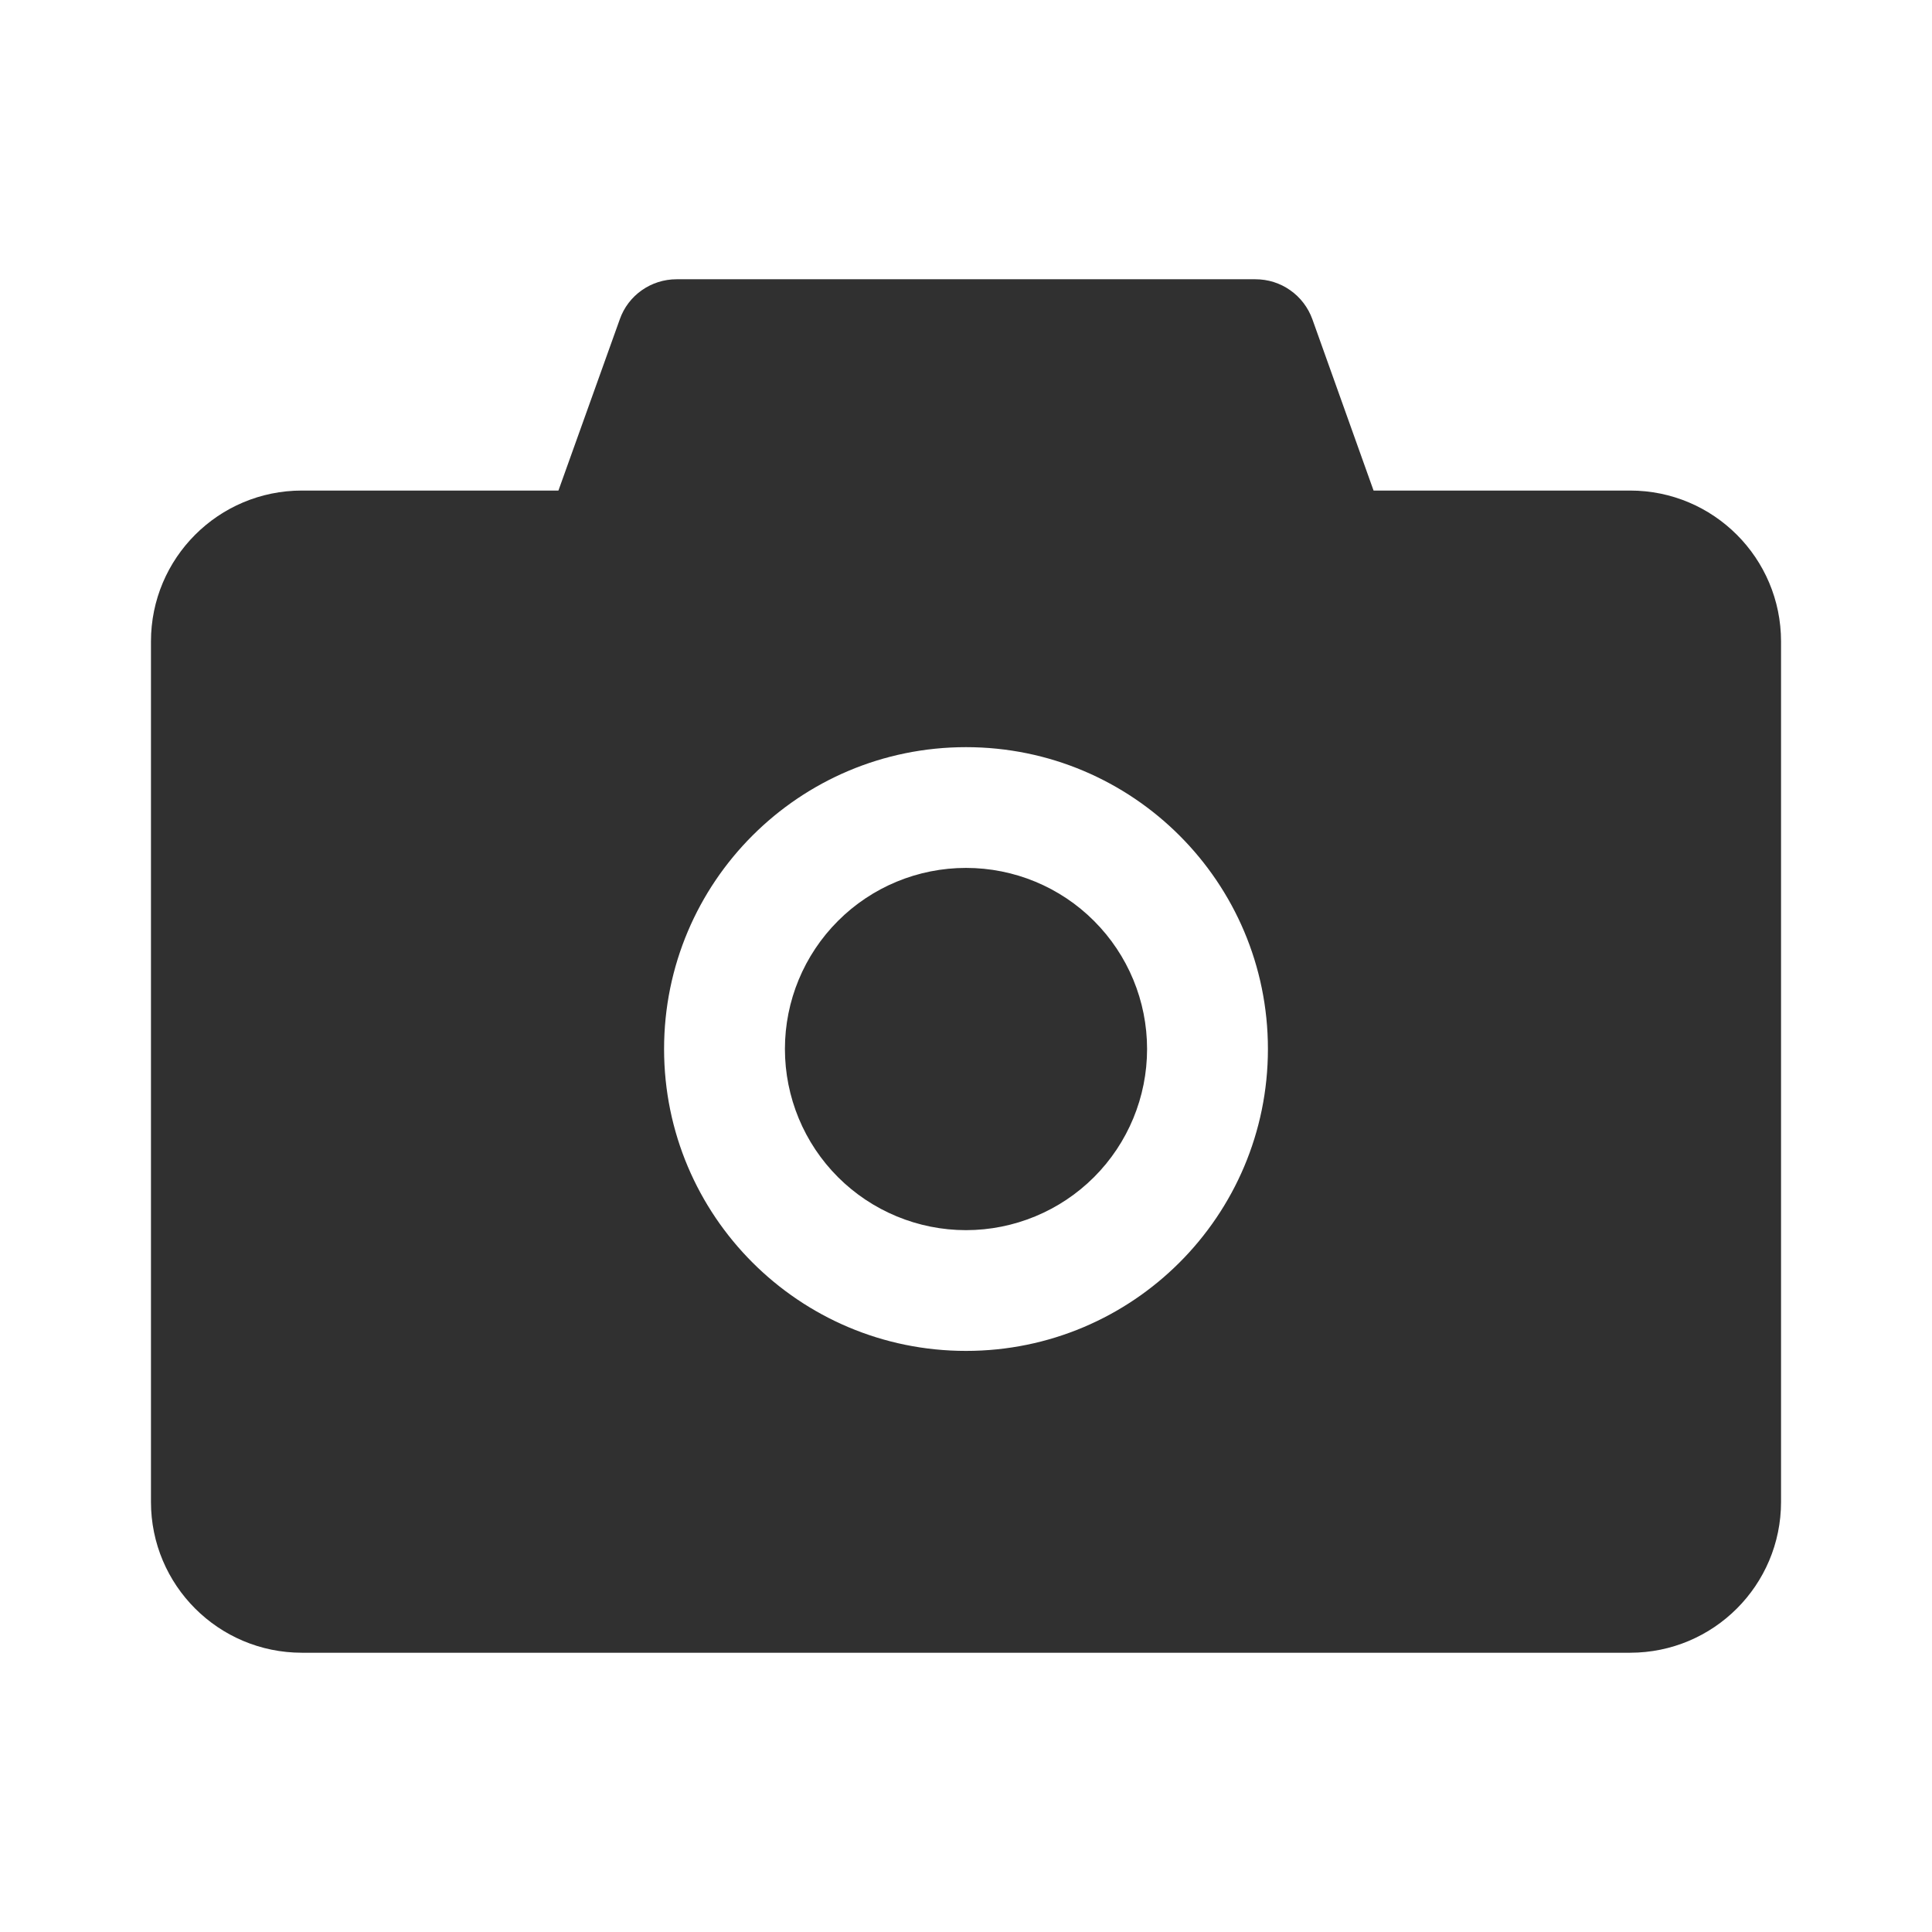
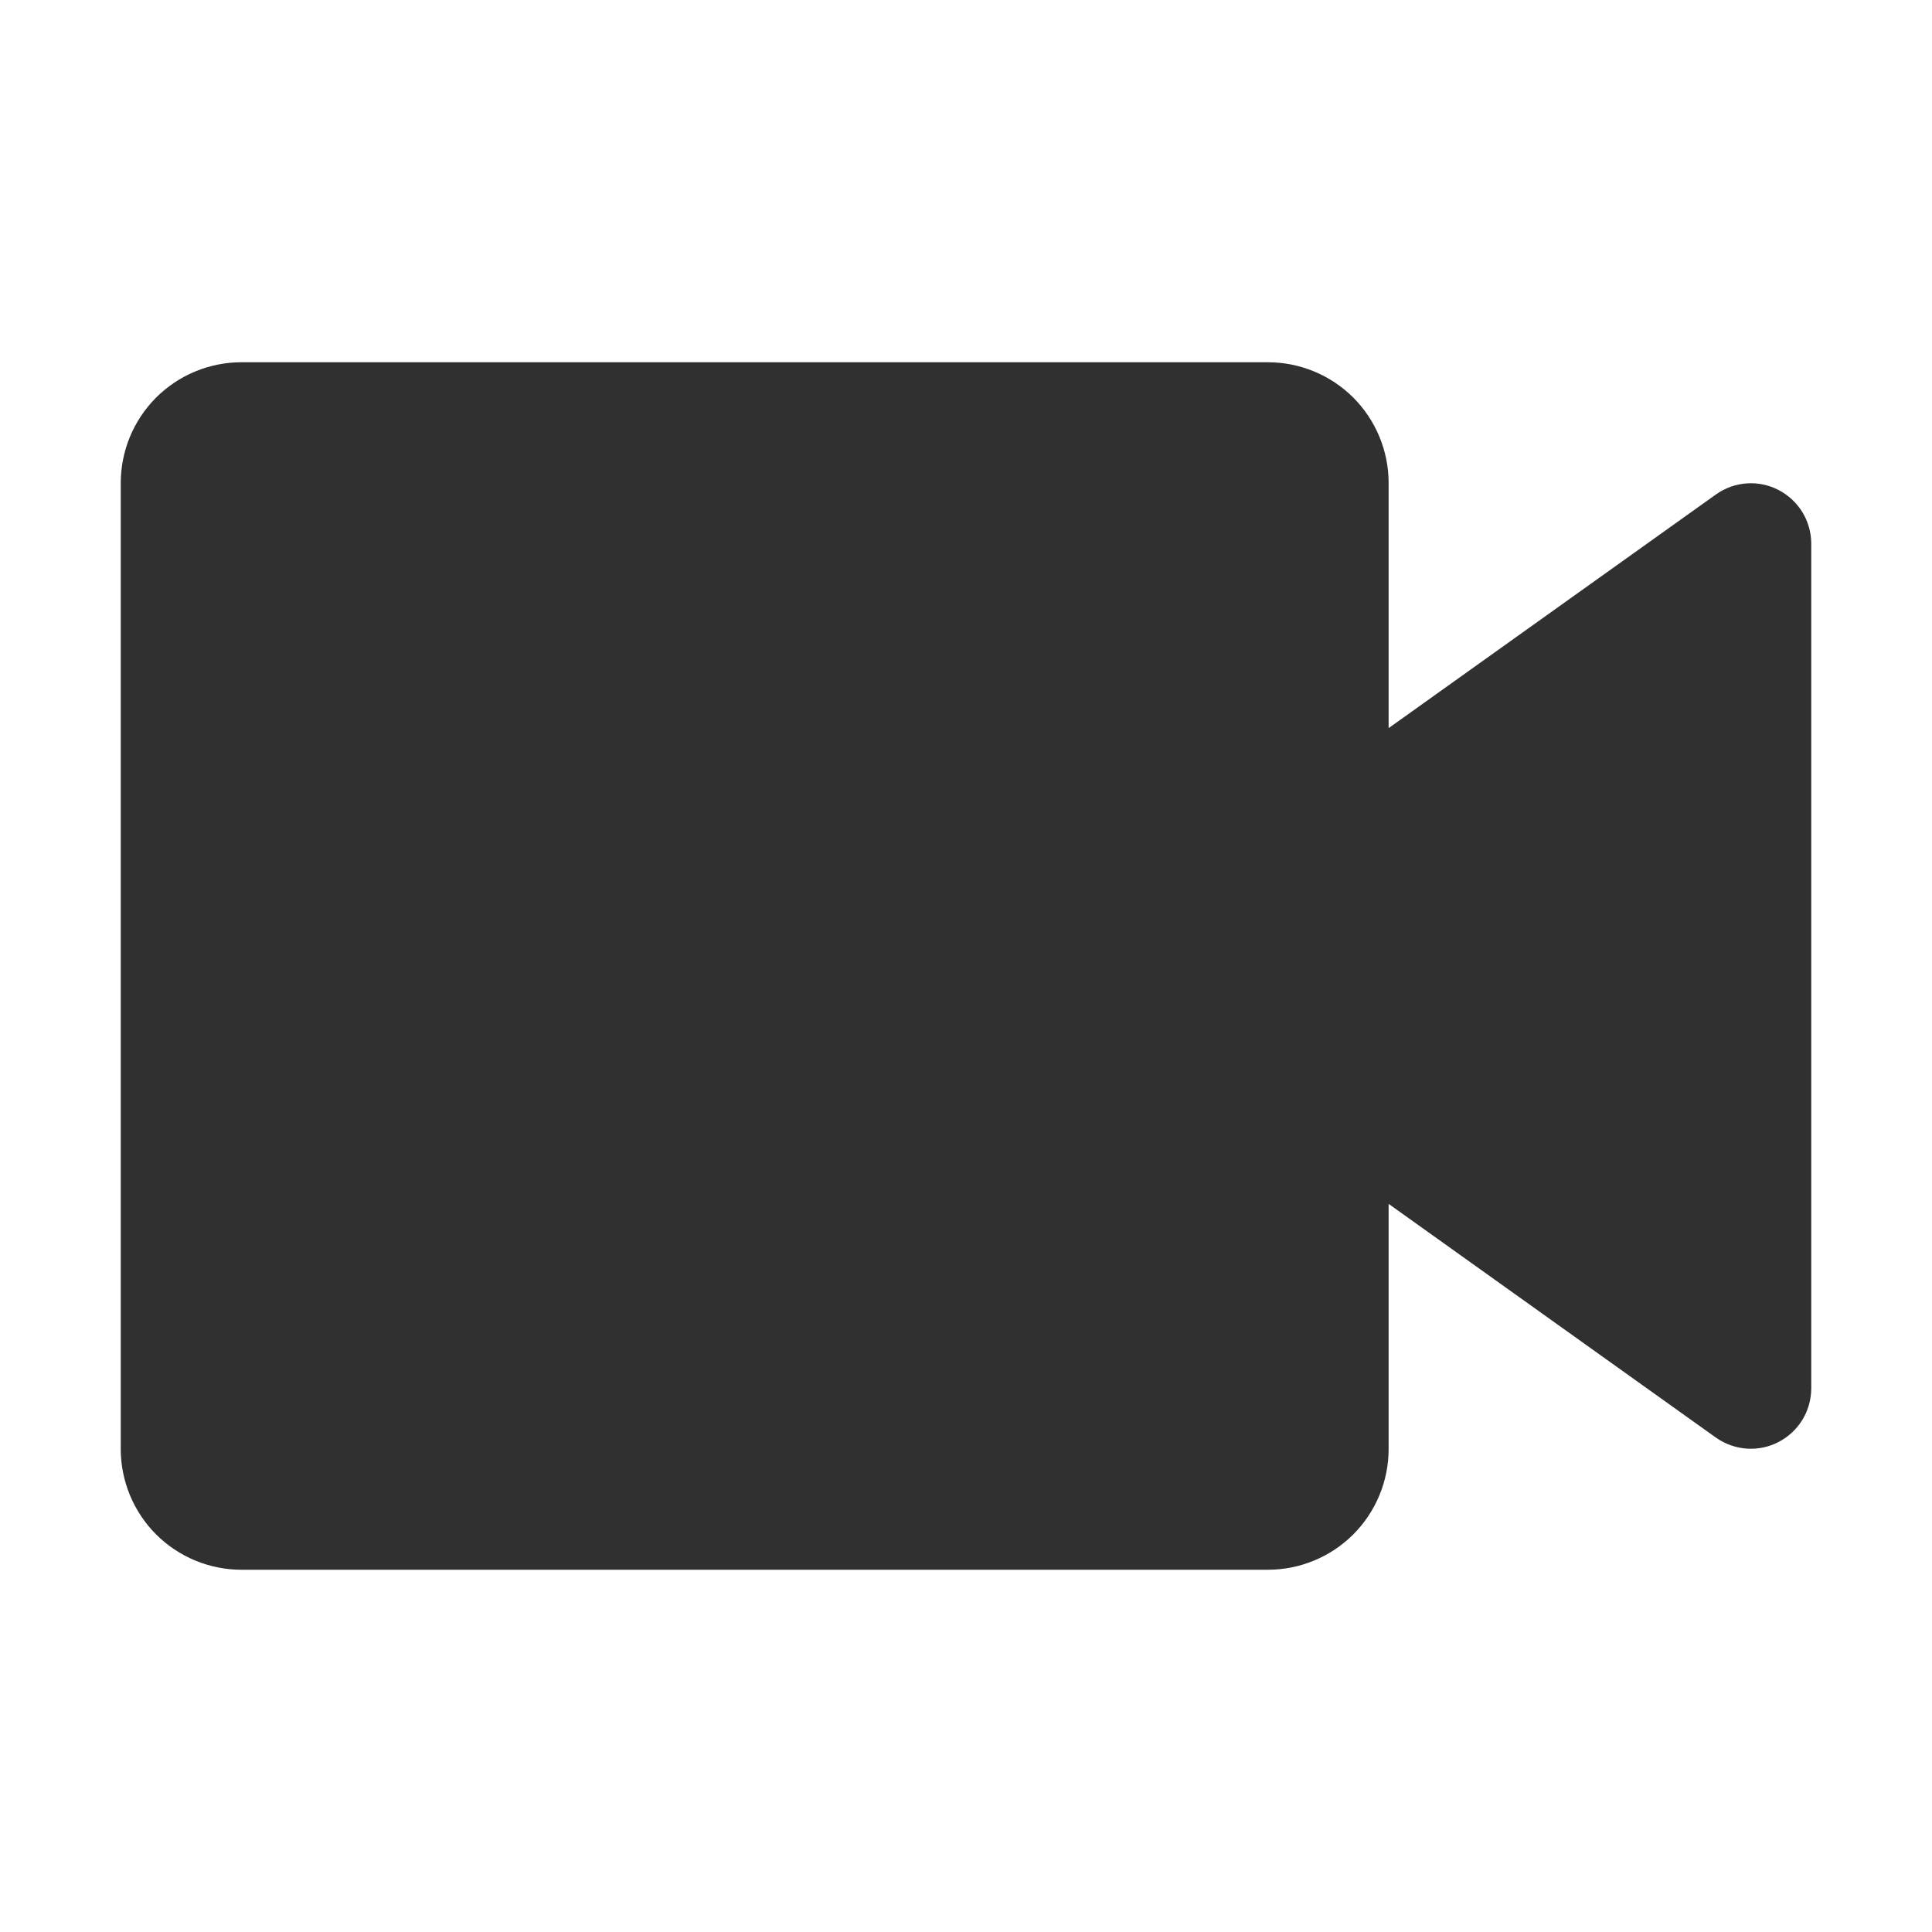
- <svg xmlns="http://www.w3.org/2000/svg" width="22" height="22" viewBox="0 0 22 22" fill="none">
-   <path d="M18.562 5.586H15.641L14.944 3.635C14.896 3.502 14.808 3.386 14.692 3.305C14.576 3.223 14.438 3.18 14.296 3.18H7.704C7.414 3.18 7.154 3.362 7.058 3.635L6.359 5.586H3.438C2.488 5.586 1.719 6.355 1.719 7.305V17.102C1.719 18.051 2.488 18.82 3.438 18.82H18.562C19.512 18.82 20.281 18.051 20.281 17.102V7.305C20.281 6.355 19.512 5.586 18.562 5.586ZM11 15.383C9.101 15.383 7.562 13.845 7.562 11.945C7.562 10.046 9.101 8.508 11 8.508C12.899 8.508 14.438 10.046 14.438 11.945C14.438 13.845 12.899 15.383 11 15.383ZM8.938 11.945C8.938 12.492 9.155 13.017 9.542 13.404C9.928 13.79 10.453 14.008 11 14.008C11.547 14.008 12.072 13.79 12.458 13.404C12.845 13.017 13.062 12.492 13.062 11.945C13.062 11.398 12.845 10.874 12.458 10.487C12.072 10.1 11.547 9.883 11 9.883C10.453 9.883 9.928 10.1 9.542 10.487C9.155 10.874 8.938 11.398 8.938 11.945Z" fill="#303030" />
+ <svg xmlns="http://www.w3.org/2000/svg" width="24" height="24" viewBox="0 0 24 24" fill="none">
+   <path d="M15.75 19.5H3C2.602 19.5 2.221 19.342 1.939 19.061C1.658 18.779 1.5 18.398 1.5 18V6C1.5 5.602 1.658 5.221 1.939 4.939C2.221 4.658 2.602 4.5 3 4.5H15.75C16.148 4.5 16.529 4.658 16.811 4.939C17.092 5.221 17.25 5.602 17.25 6V9.045L21.315 6.143C21.427 6.063 21.559 6.015 21.696 6.005C21.833 5.995 21.97 6.023 22.092 6.086C22.214 6.149 22.317 6.244 22.389 6.361C22.461 6.478 22.499 6.613 22.5 6.75V17.25C22.499 17.387 22.461 17.522 22.389 17.639C22.317 17.756 22.214 17.851 22.092 17.914C21.97 17.977 21.833 18.005 21.696 17.995C21.559 17.985 21.427 17.937 21.315 17.858L17.25 14.955V18C17.25 18.398 17.092 18.779 16.811 19.061C16.529 19.342 16.148 19.5 15.75 19.5Z" fill="#303030" />
</svg>
